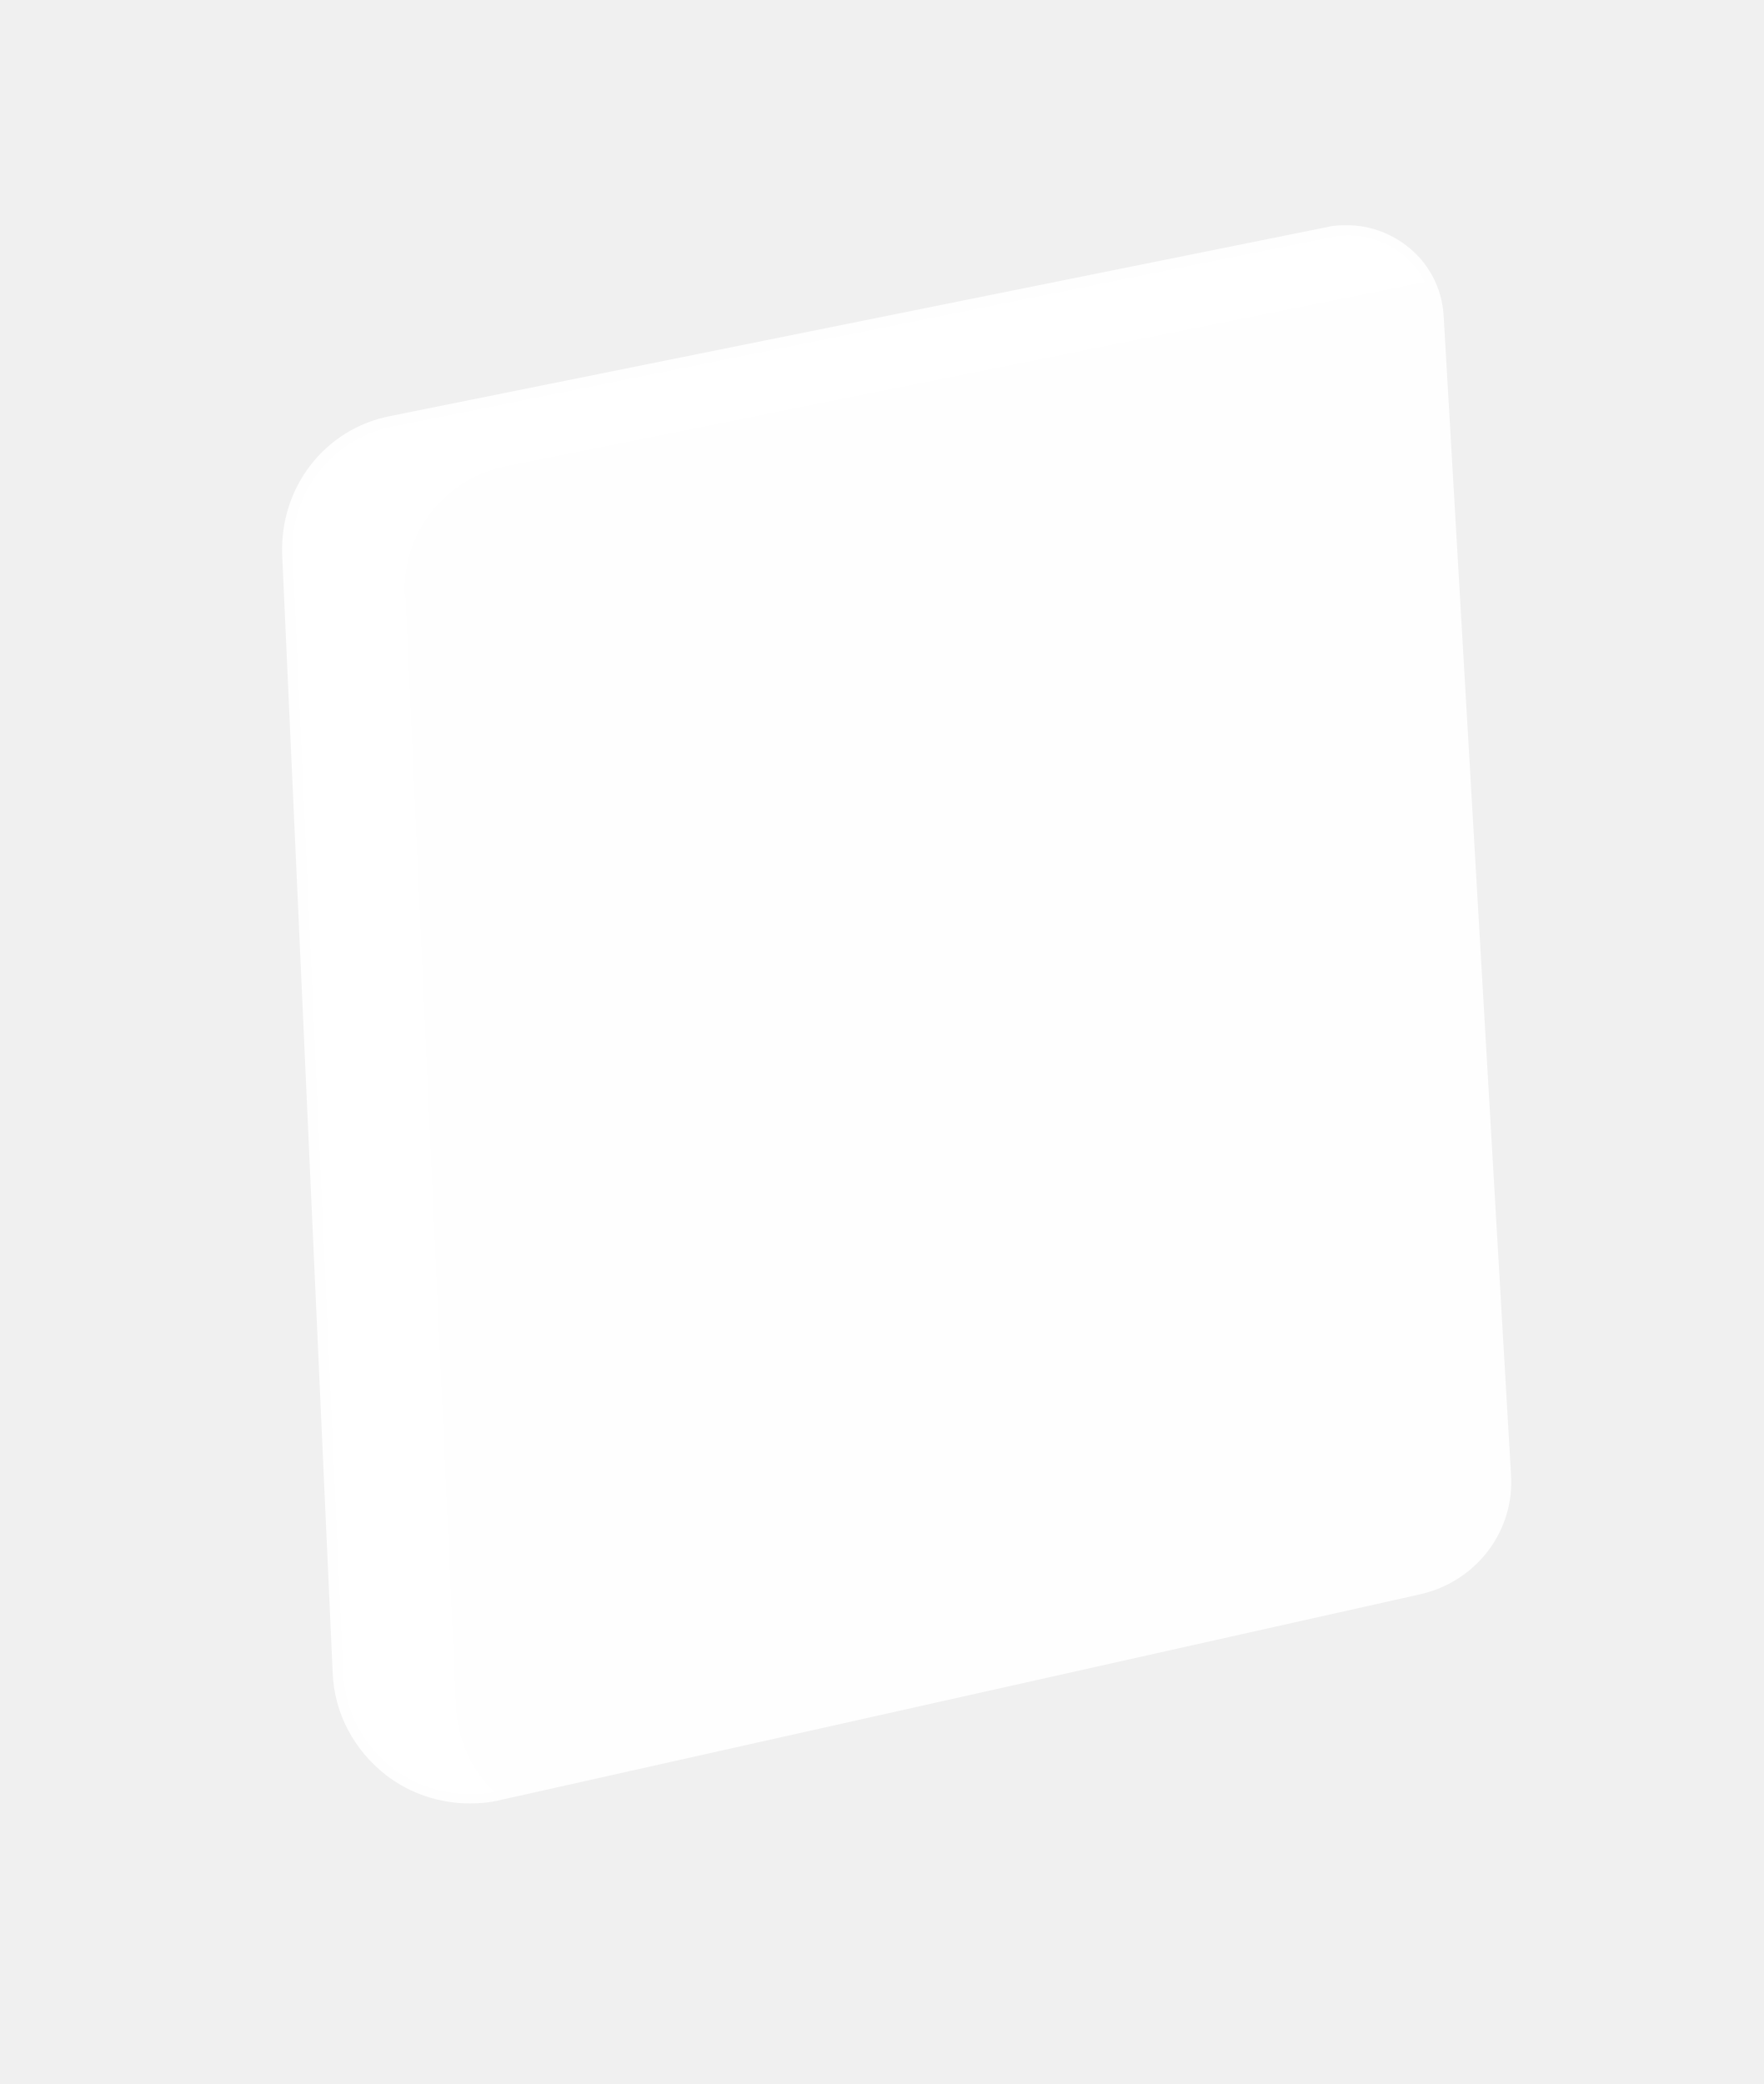
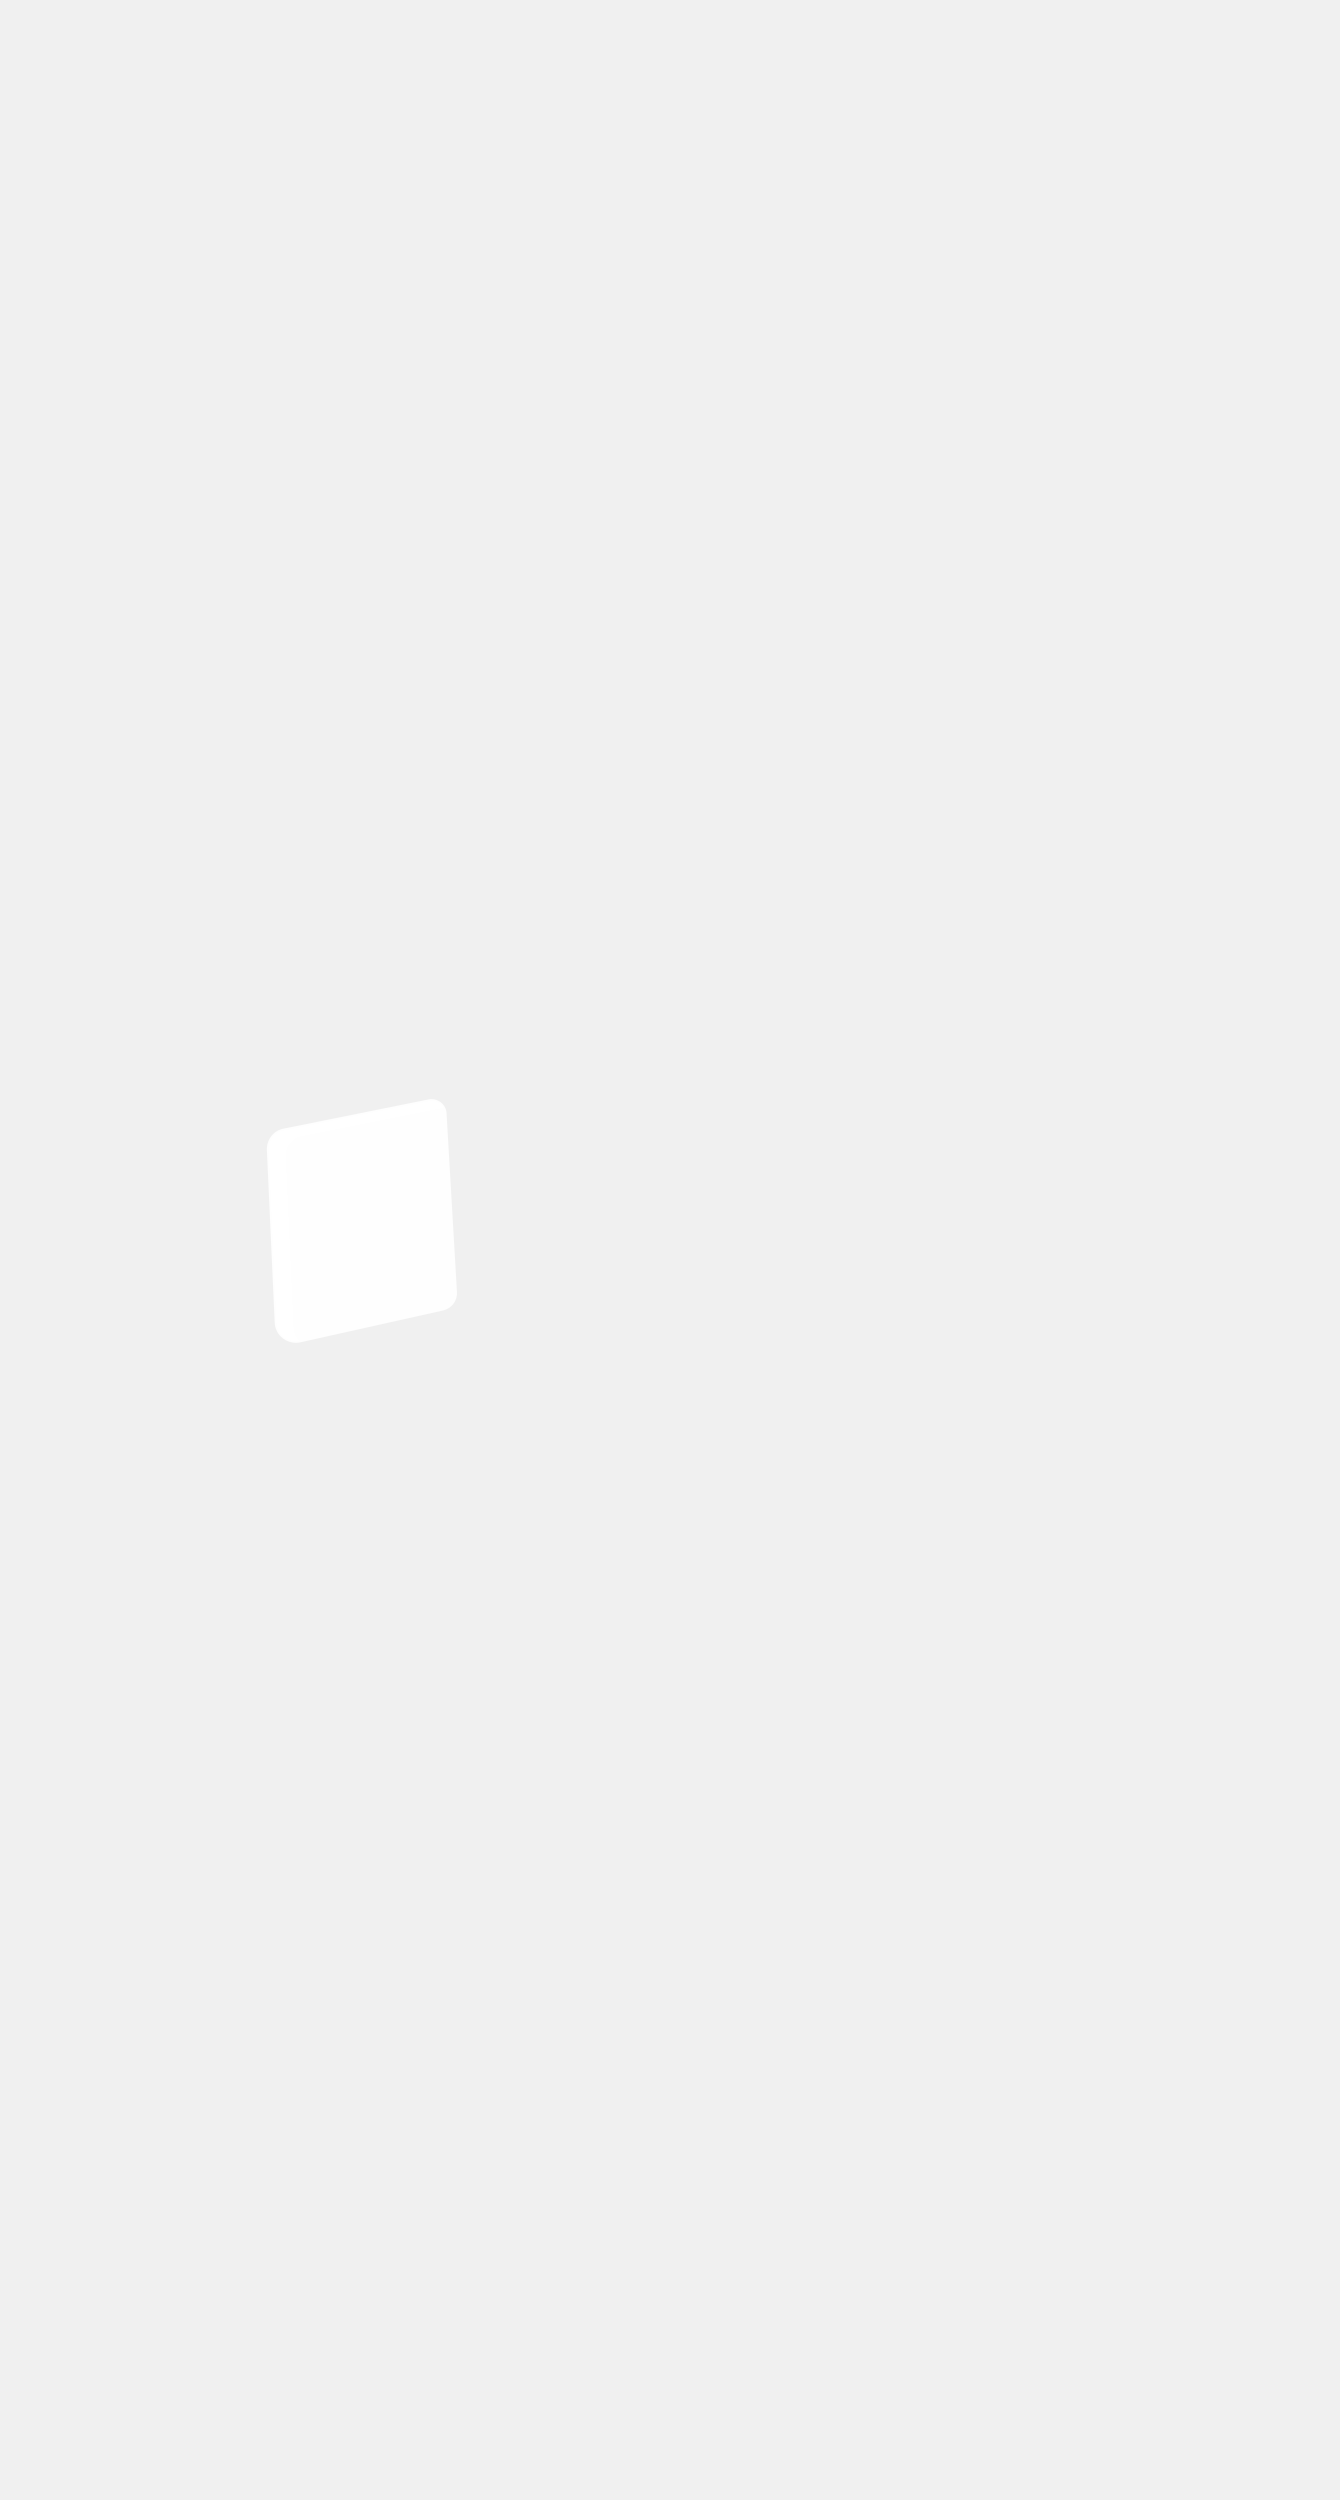
- <svg xmlns="http://www.w3.org/2000/svg" id="armor" width="22" height="26" viewBox="0 0 22 26">
-   <defs>
-     <style>
-       .cls-1 {
-         opacity: .7;
-       }
- 
-       .cls-1, .cls-2 {
-         fill: #fff;
-         fill-rule: evenodd;
-       }
- 
-       .cls-2 {
-         opacity: .9;
-       }
-     </style>
-   </defs>
-   <path class="cls-2" d="M5.86,22.5c.12,0,.25-.01.37-.04l11.49-2.57c.7-.16,1.18-.79,1.13-1.5l-.84-14.45c-.02-.35-.19-.67-.47-.88-.21-.16-.47-.25-.73-.25-.08,0-.16,0-.24.02l-11.7,2.36c-.82.16-1.38.89-1.35,1.73l.63,13.95c.02.51.27.97.67,1.28.3.23.67.35,1.04.35h0Z" />
-   <path class="cls-1" d="M5.05,7.42c-.03-.77.5-1.45,1.26-1.6l11.47-2.3c-.07-.14-.17-.26-.3-.36-.25-.19-.57-.27-.88-.2l-11.7,2.36c-.76.15-1.29.83-1.25,1.6l.63,13.95c.02.47.25.91.62,1.19.36.28.82.38,1.27.3-.29-.28-.46-.66-.48-1.07l-.63-13.87Z" />
+ <svg xmlns="http://www.w3.org/2000/svg" width="75" height="140" viewBox="0 0 75 140" fill="none">
+   <path opacity="0.9" fill-rule="evenodd" clip-rule="evenodd" d="M16.569 75.198C16.653 75.198 16.743 75.191 16.826 75.17L24.805 73.389C25.292 73.278 25.625 72.842 25.59 72.35L25.007 62.335C24.993 62.092 24.875 61.87 24.68 61.725C24.535 61.614 24.354 61.551 24.174 61.551C24.118 61.551 24.062 61.551 24.007 61.565L15.882 63.201C15.312 63.312 14.924 63.818 14.944 64.4L15.382 74.068C15.396 74.422 15.569 74.741 15.847 74.956C16.055 75.115 16.312 75.198 16.569 75.198Z" fill="white" />
+   <path opacity="0.7" fill-rule="evenodd" clip-rule="evenodd" d="M16.007 64.747C15.986 64.213 16.354 63.742 16.882 63.638L24.847 62.044C24.799 61.947 24.729 61.864 24.639 61.794C24.465 61.663 24.243 61.607 24.028 61.656L15.903 63.291C15.375 63.395 15.007 63.866 15.035 64.4L15.472 74.068C15.486 74.394 15.646 74.699 15.903 74.893C16.153 75.087 16.472 75.156 16.785 75.101C16.583 74.907 16.465 74.644 16.451 74.359L16.014 64.747H16.007Z" fill="white" />
</svg>
